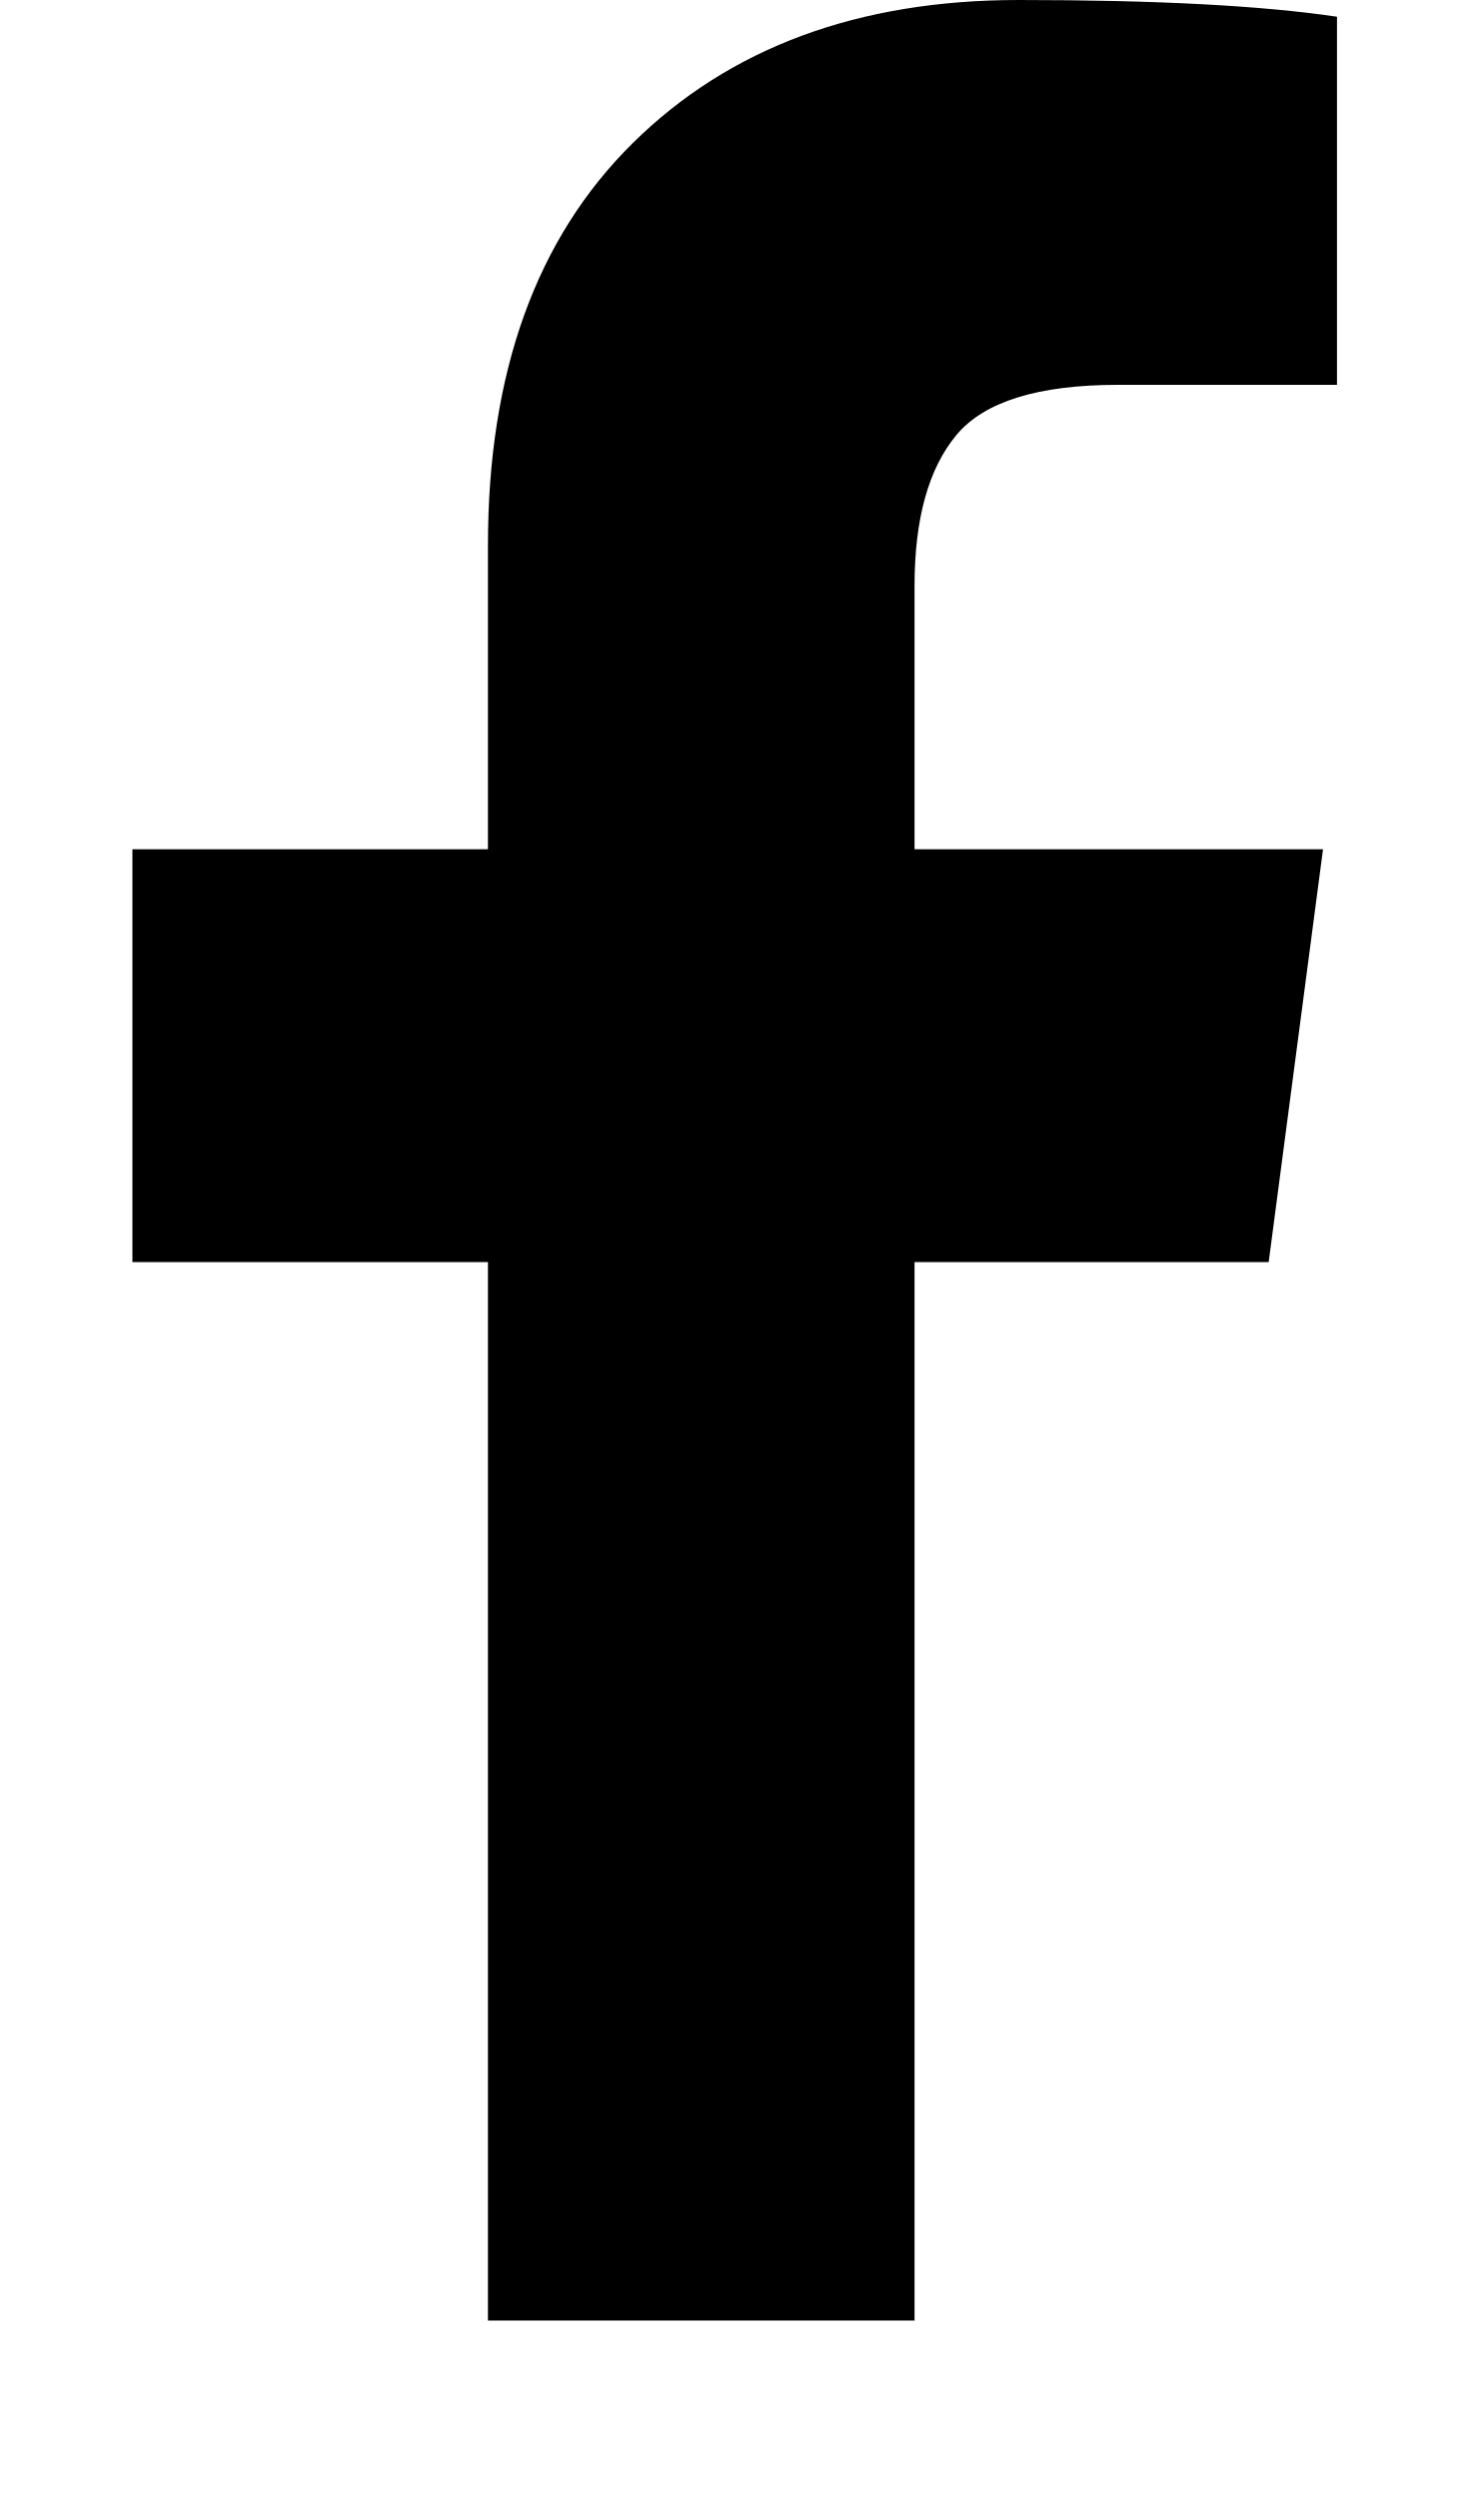
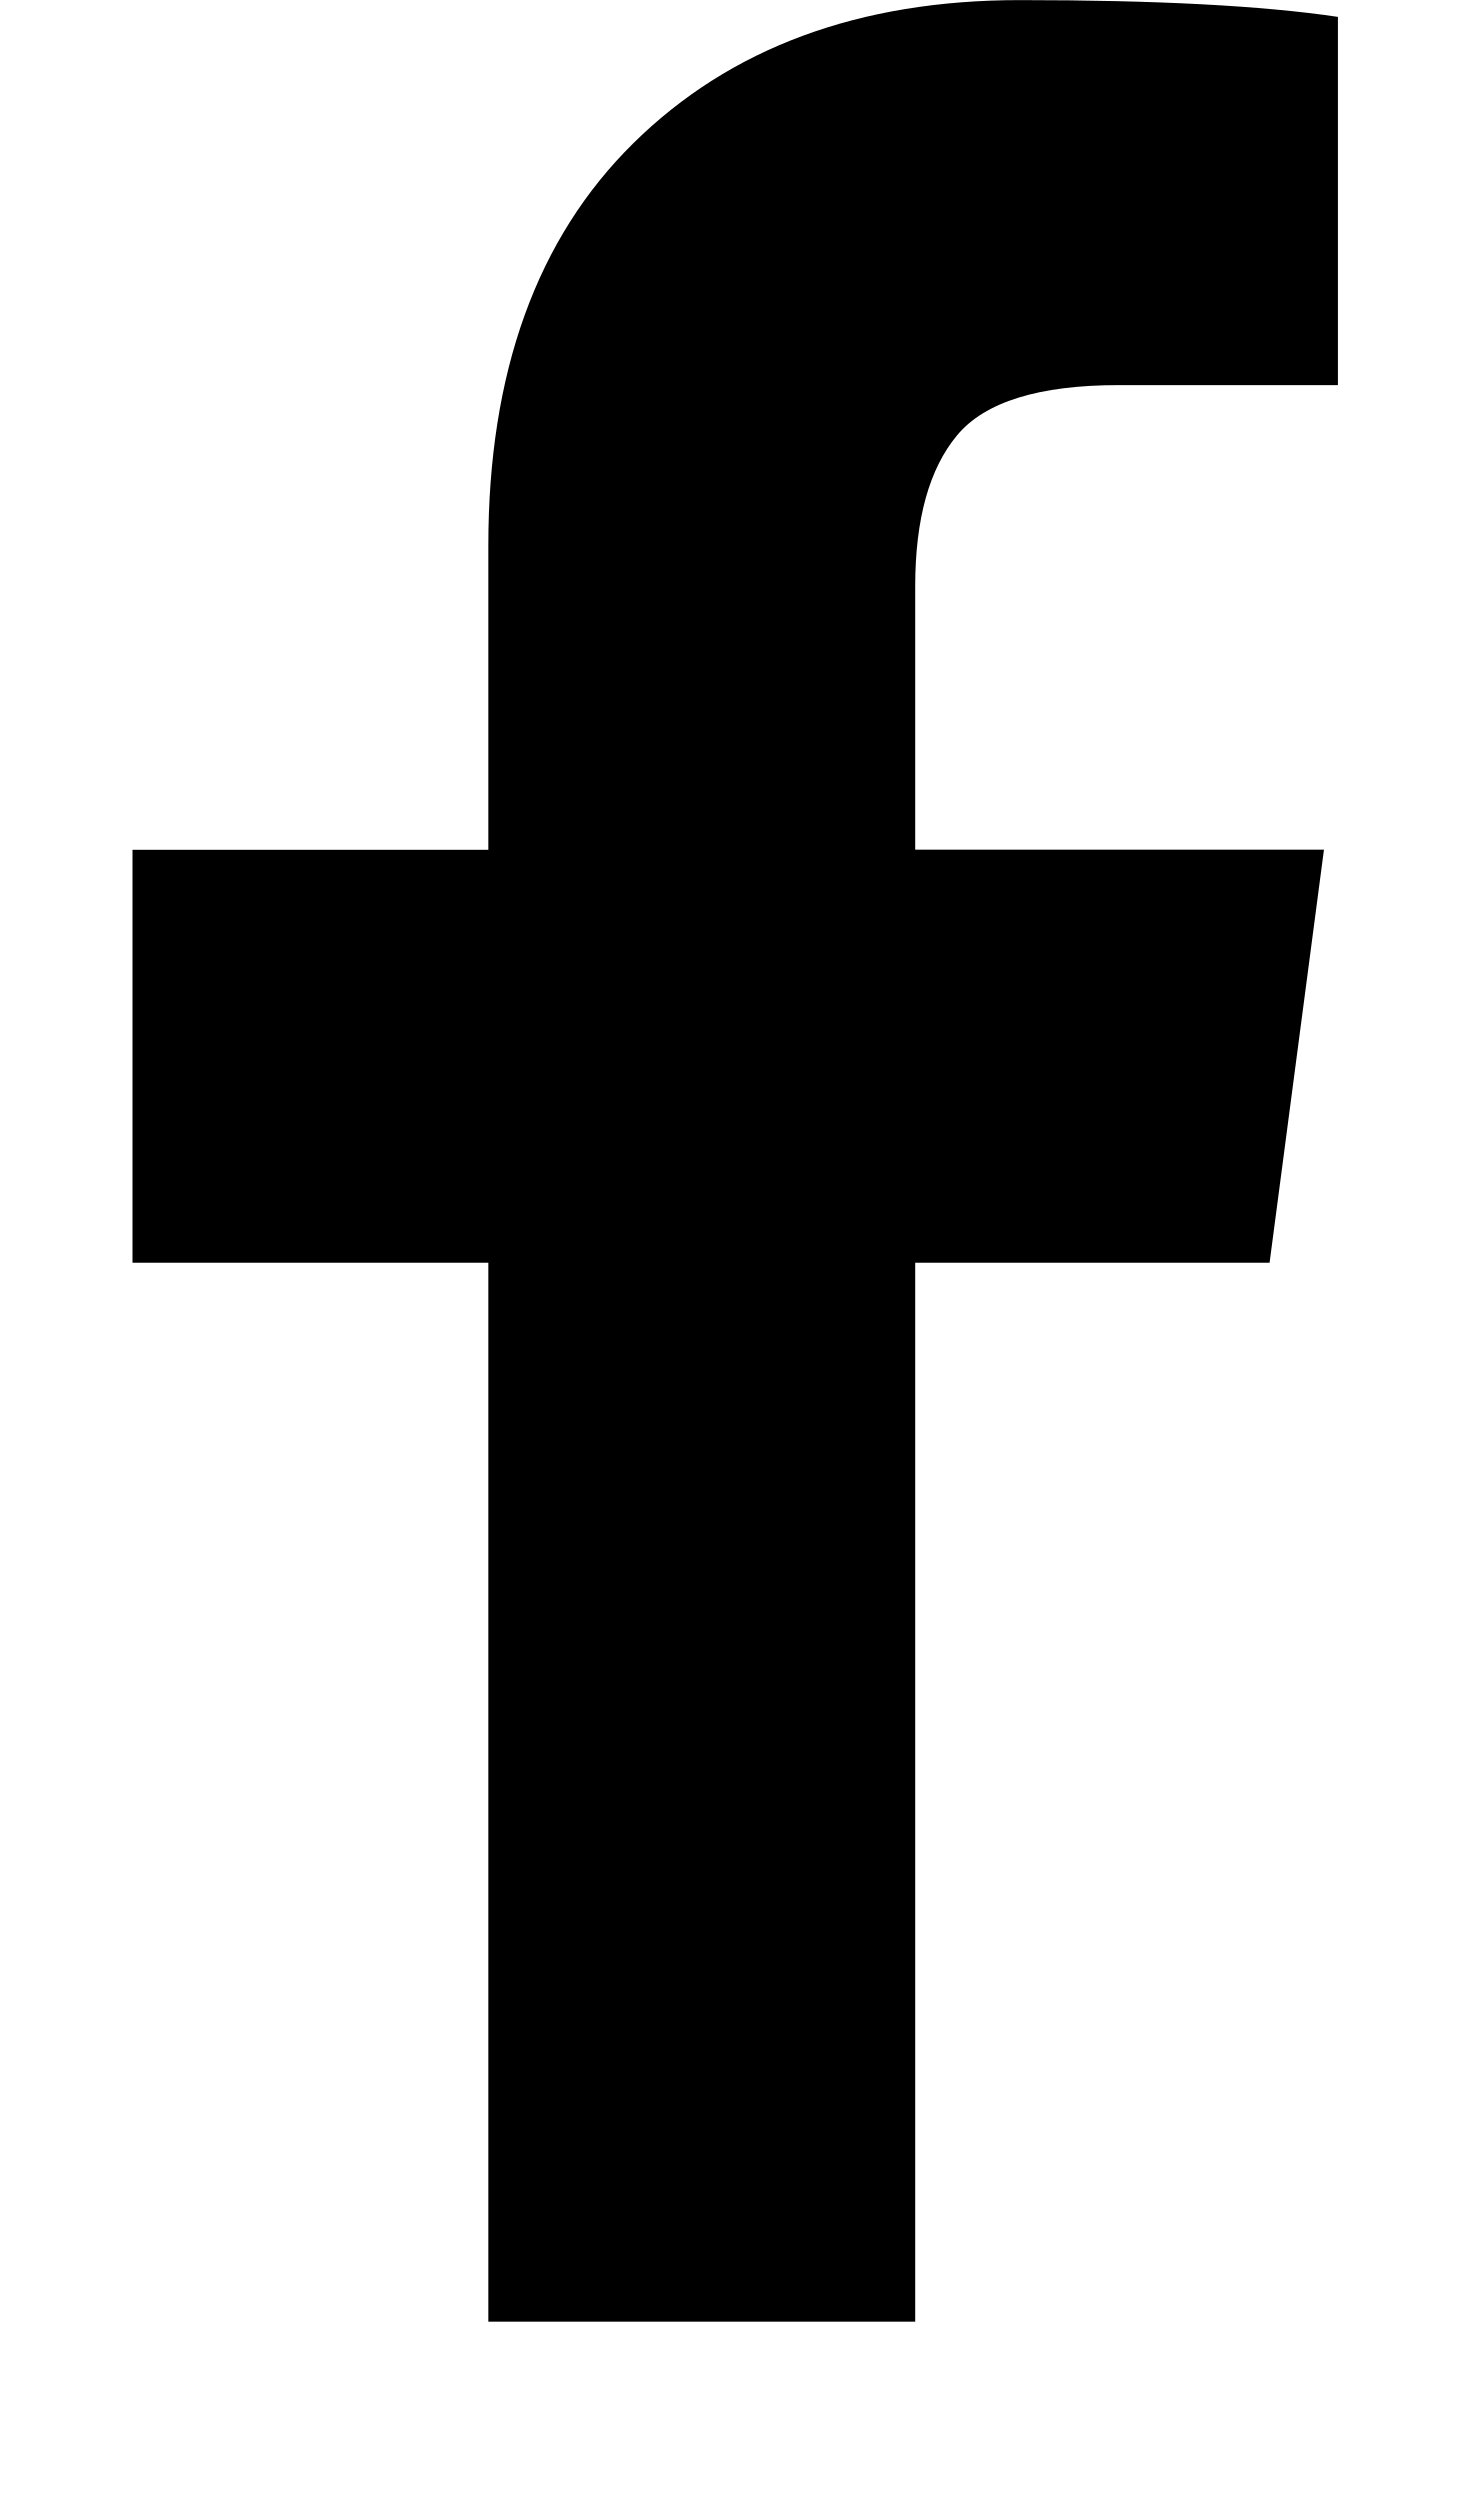
- <svg xmlns="http://www.w3.org/2000/svg" version="1.1" width="19" height="32" viewBox="0 0 19 32">
-   <path fill="#000" d="M17.125 0.214v4.714h-2.804q-1.536 0-2.071 0.643t-0.536 1.929v3.375h5.232l-0.696 5.286h-4.536v13.554h-5.464v-13.554h-4.554v-5.286h4.554v-3.893q0-3.321 1.857-5.152t4.946-1.83q2.625 0 4.071 0.214z" />
+ <svg xmlns="http://www.w3.org/2000/svg" version="1.1" width="14" height="24" viewBox="0 0 14 24">
+   <path d="M12.844 0.161v3.536h-2.103q-1.152 0-1.553 0.482t-0.402 1.447v2.531h3.924l-0.522 3.965h-3.402v10.166h-4.098v-10.166h-3.416v-3.964h3.416v-2.92q0-2.491 1.393-3.864t3.71-1.373q1.969 0 3.053 0.161z" />
</svg>
